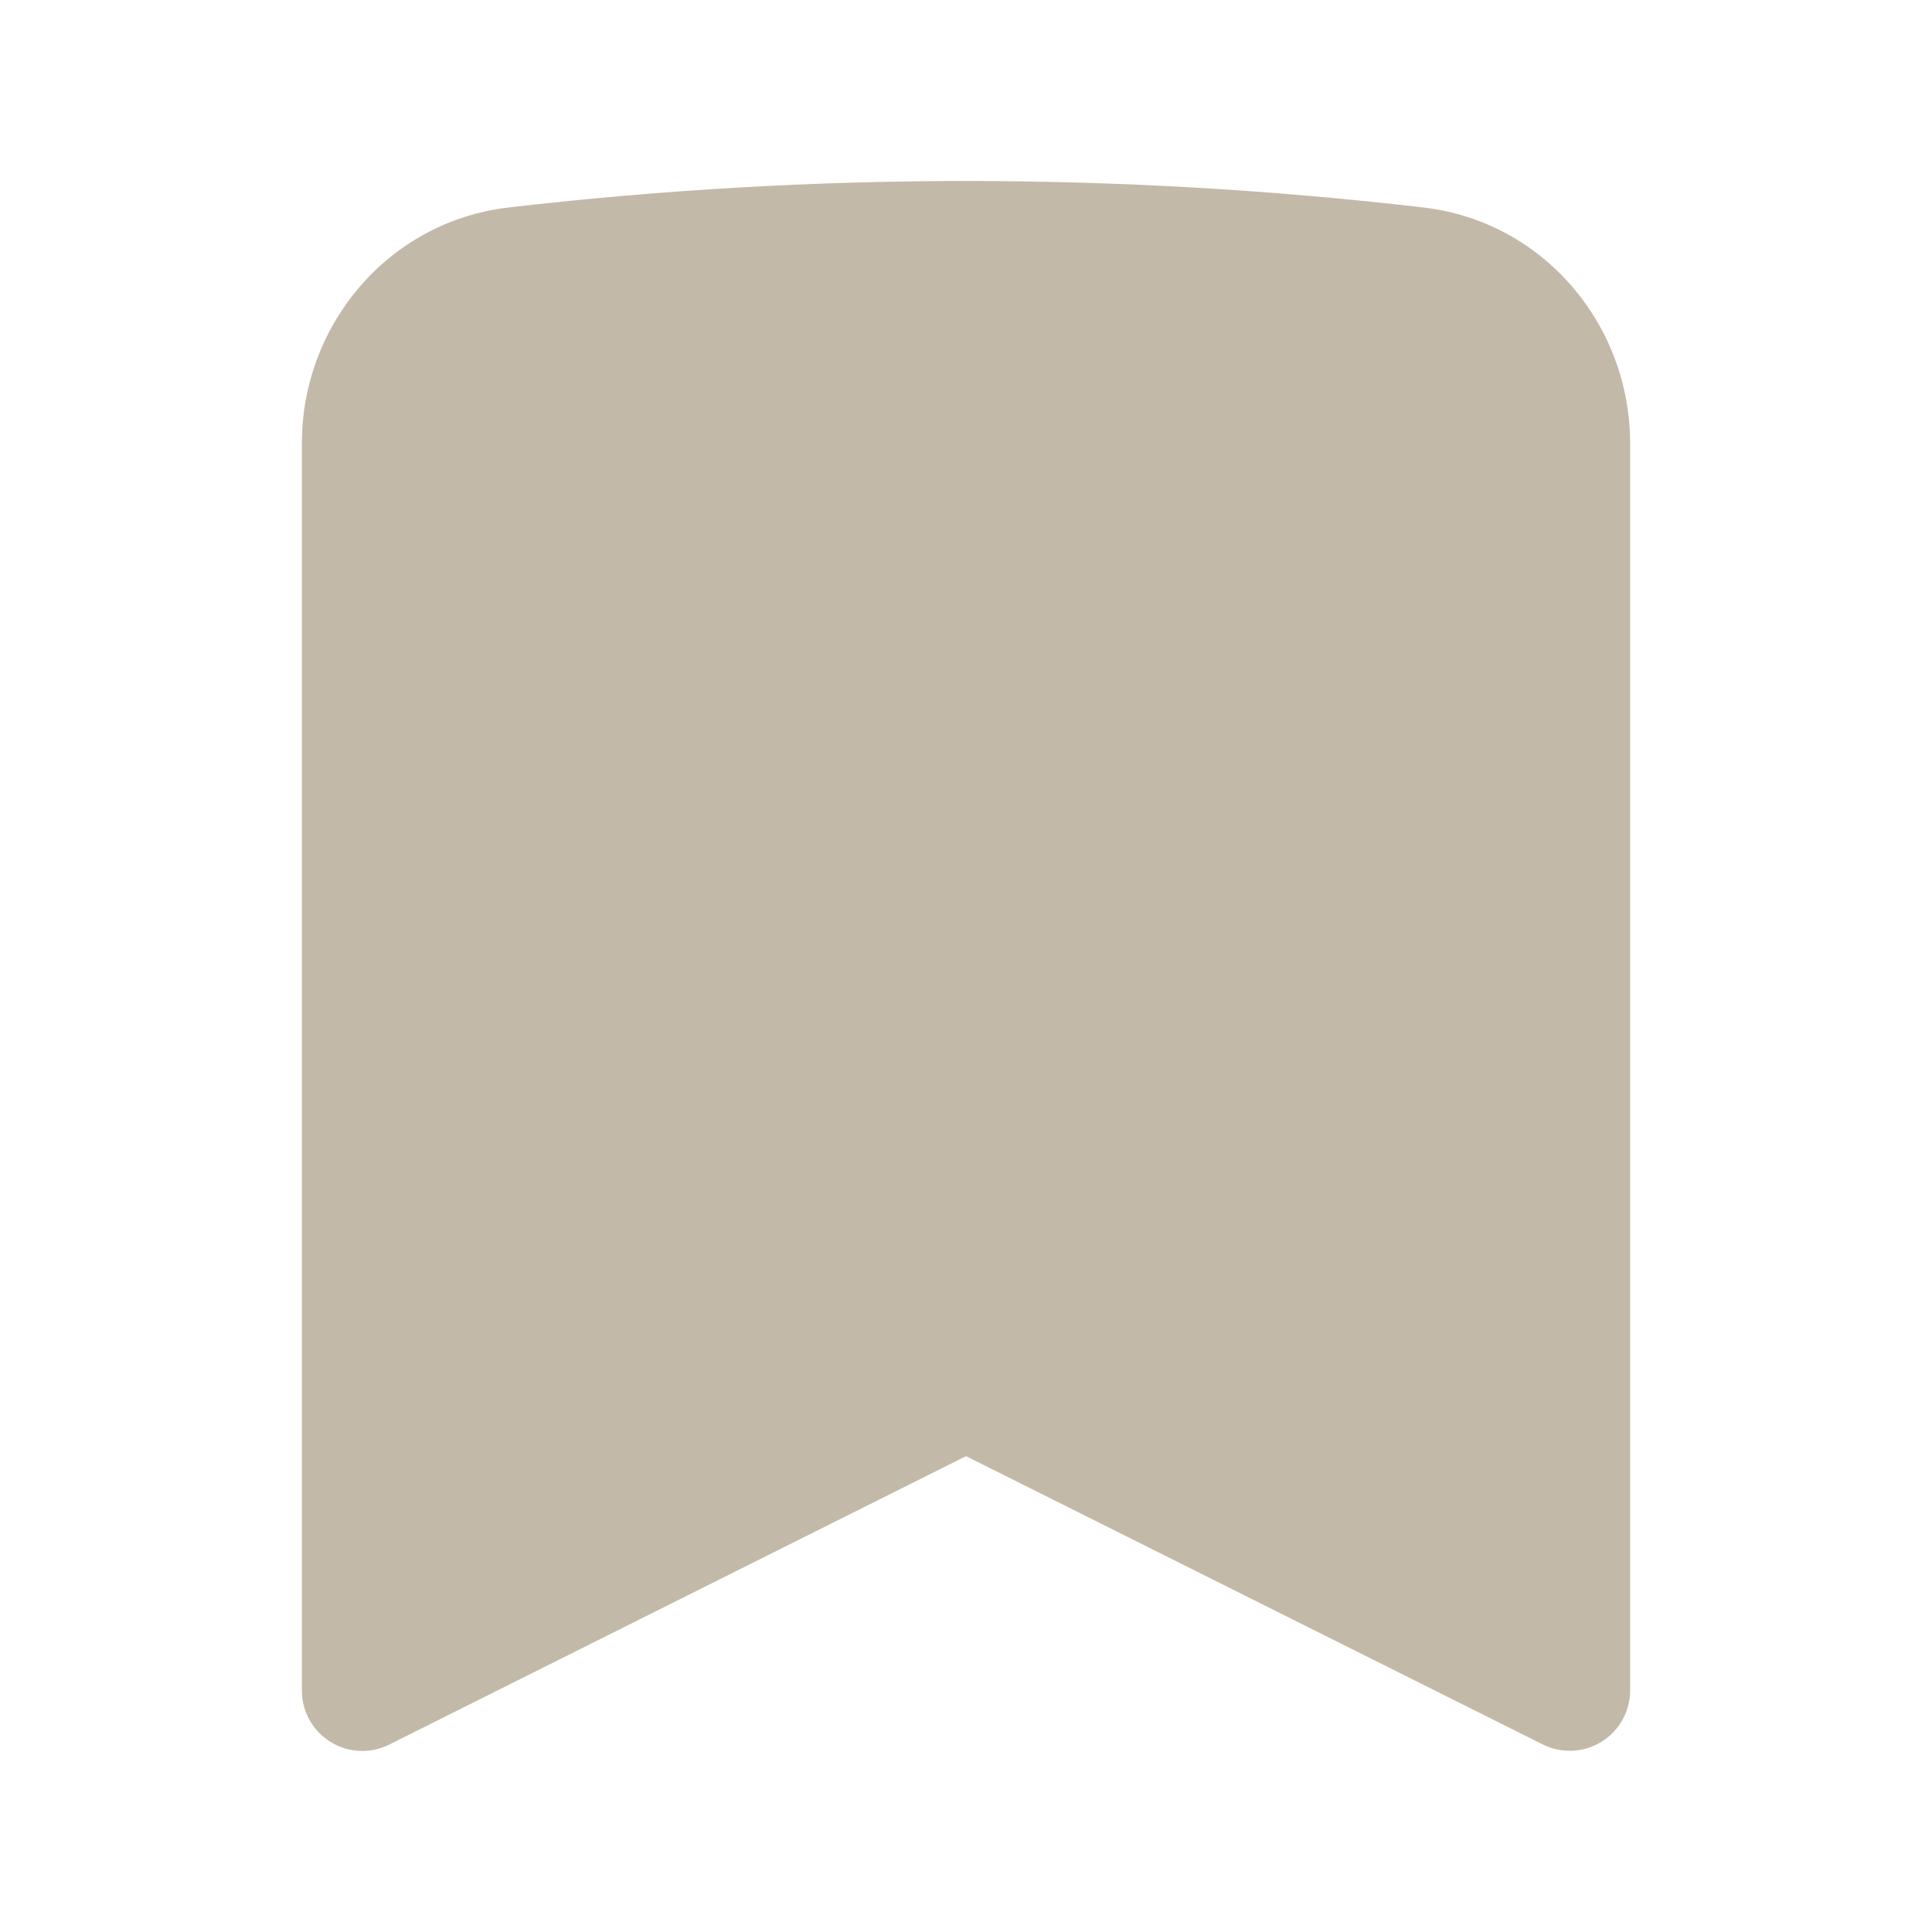
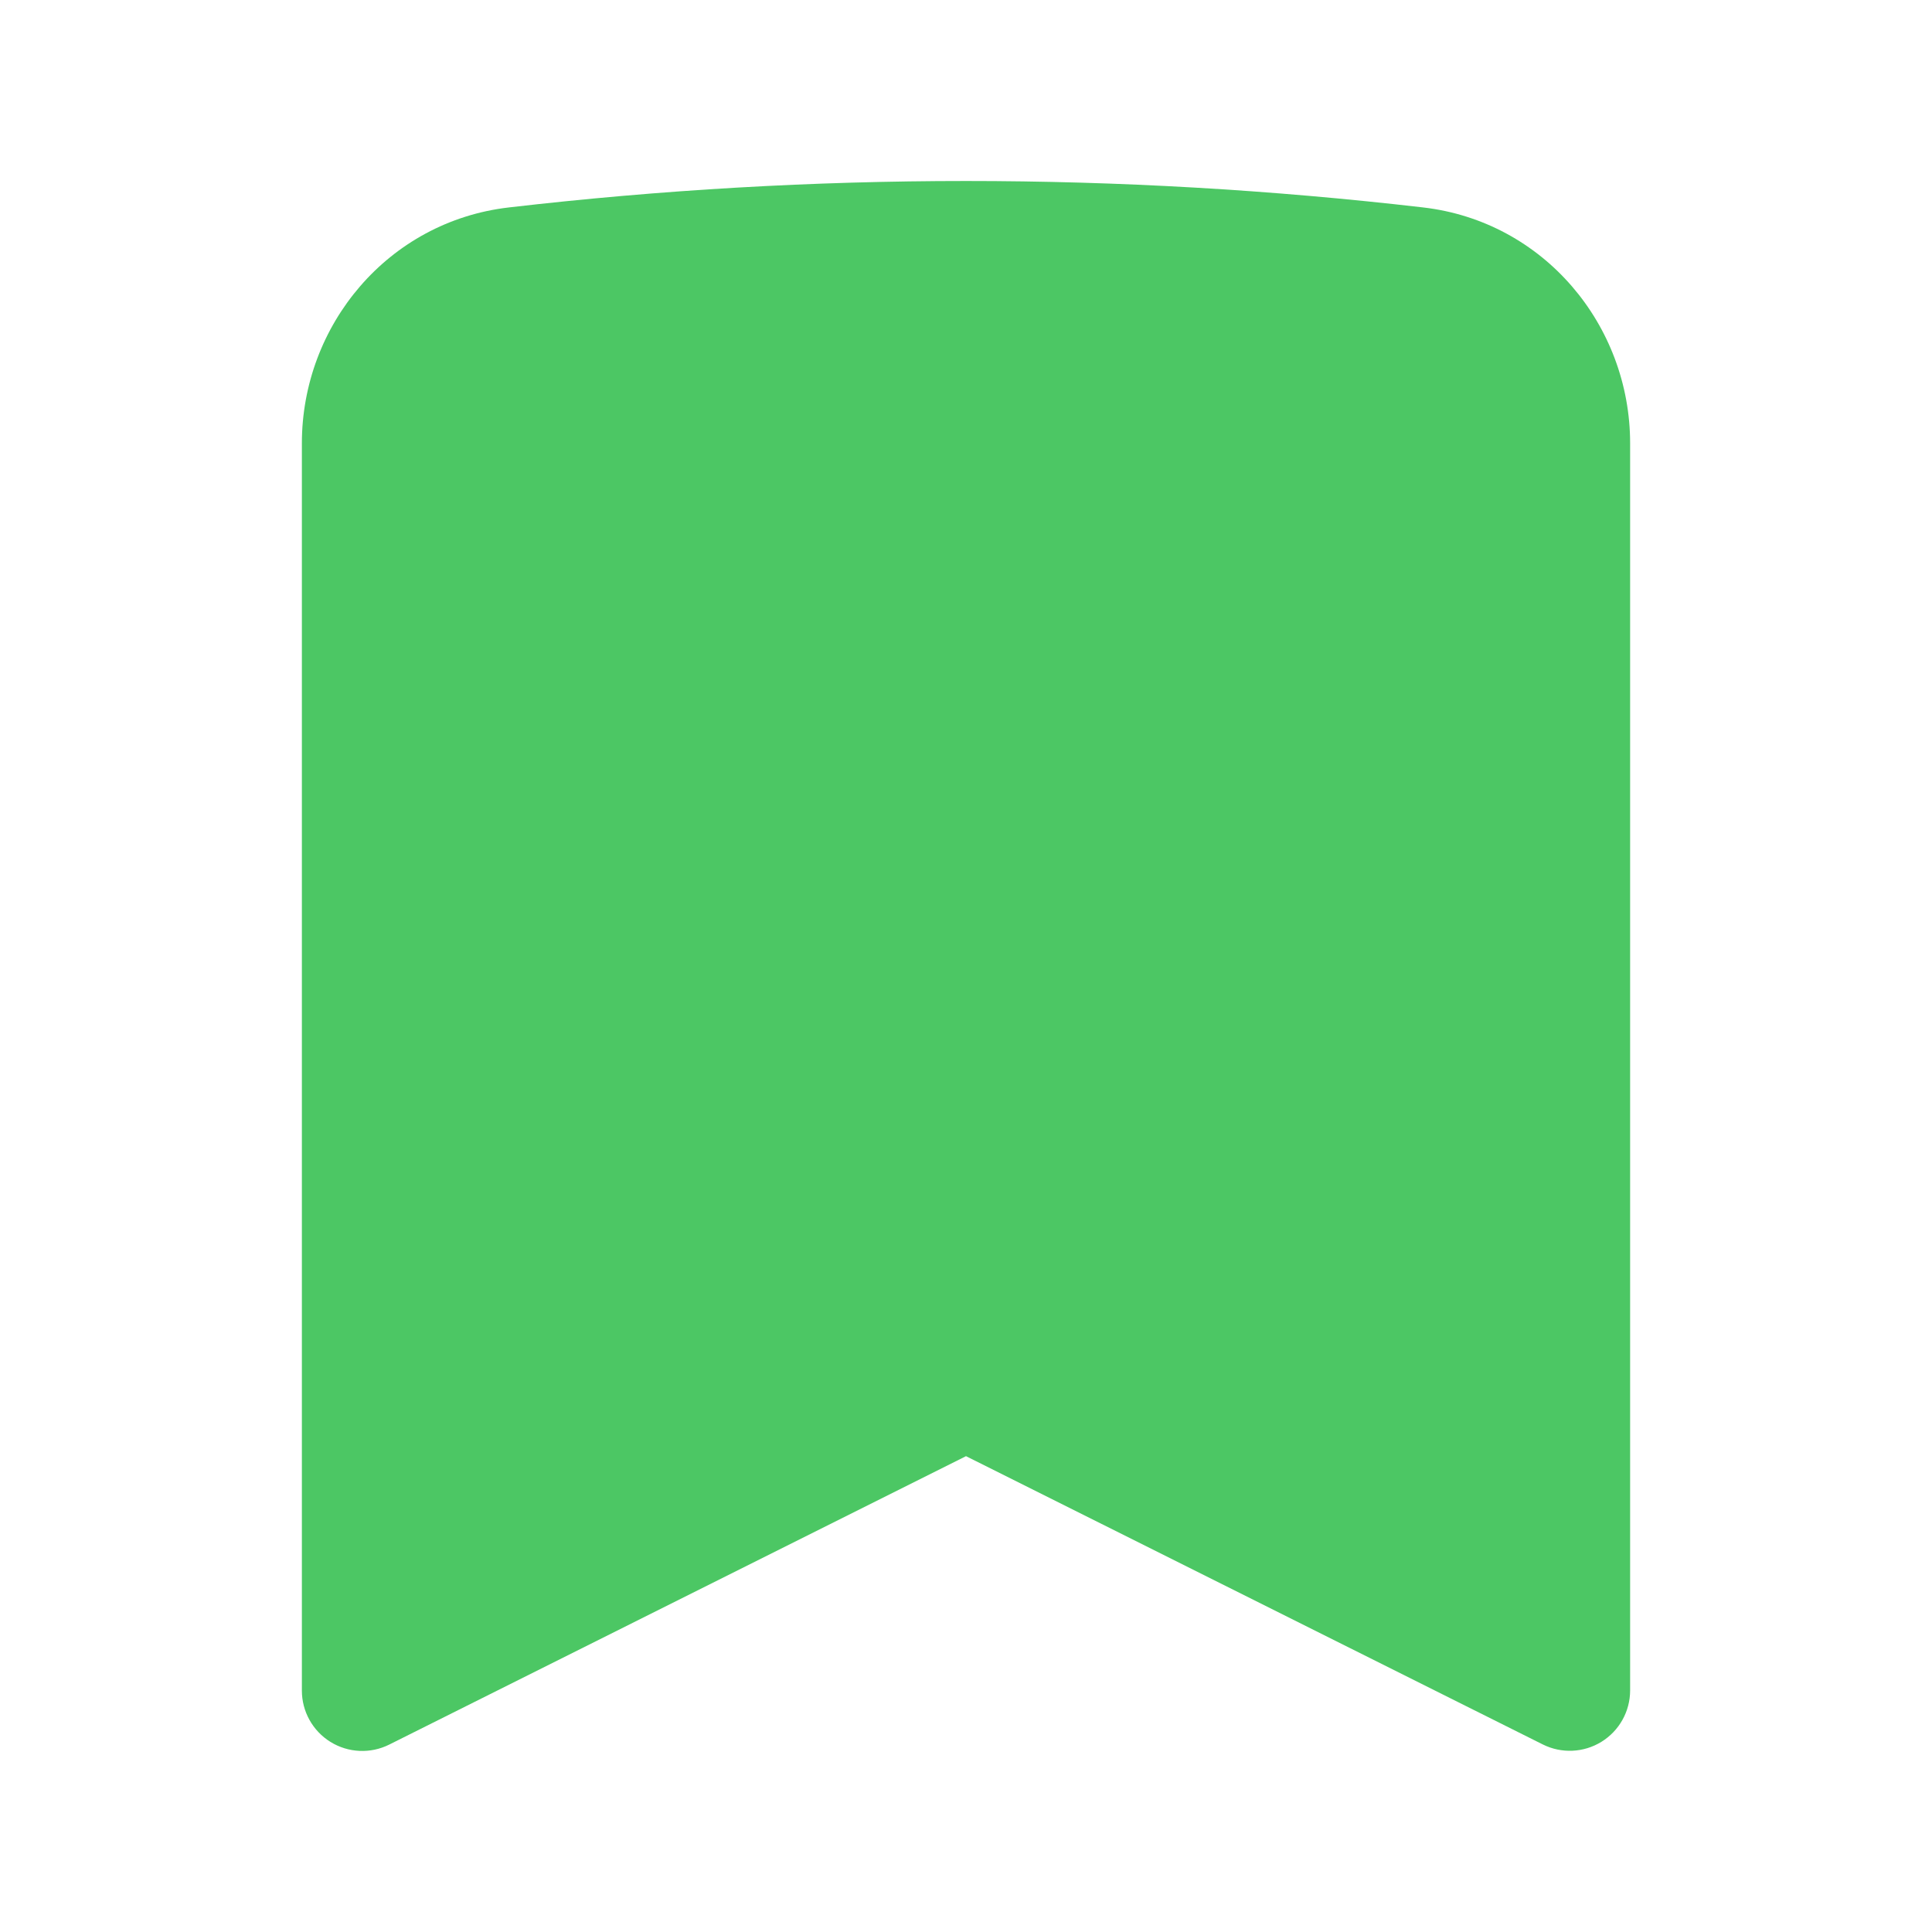
- <svg xmlns="http://www.w3.org/2000/svg" viewBox="0 0 24 24" fill="#c3b9a8" class="w-6 h-6">
+ <svg xmlns="http://www.w3.org/2000/svg" viewBox="0 0 24 24" fill="#4CC764" class="w-6 h-6">
  <path fill-rule="evenodd" d="M6.32 2.577a49.255 49.255 0 0111.36 0c1.497.174 2.57 1.46 2.57 2.93V21a.75.75 0 01-1.085.67L12 18.089l-7.165 3.583A.75.75 0 013.75 21V5.507c0-1.47 1.073-2.756 2.57-2.93z" clip-rule="evenodd" />
</svg>
